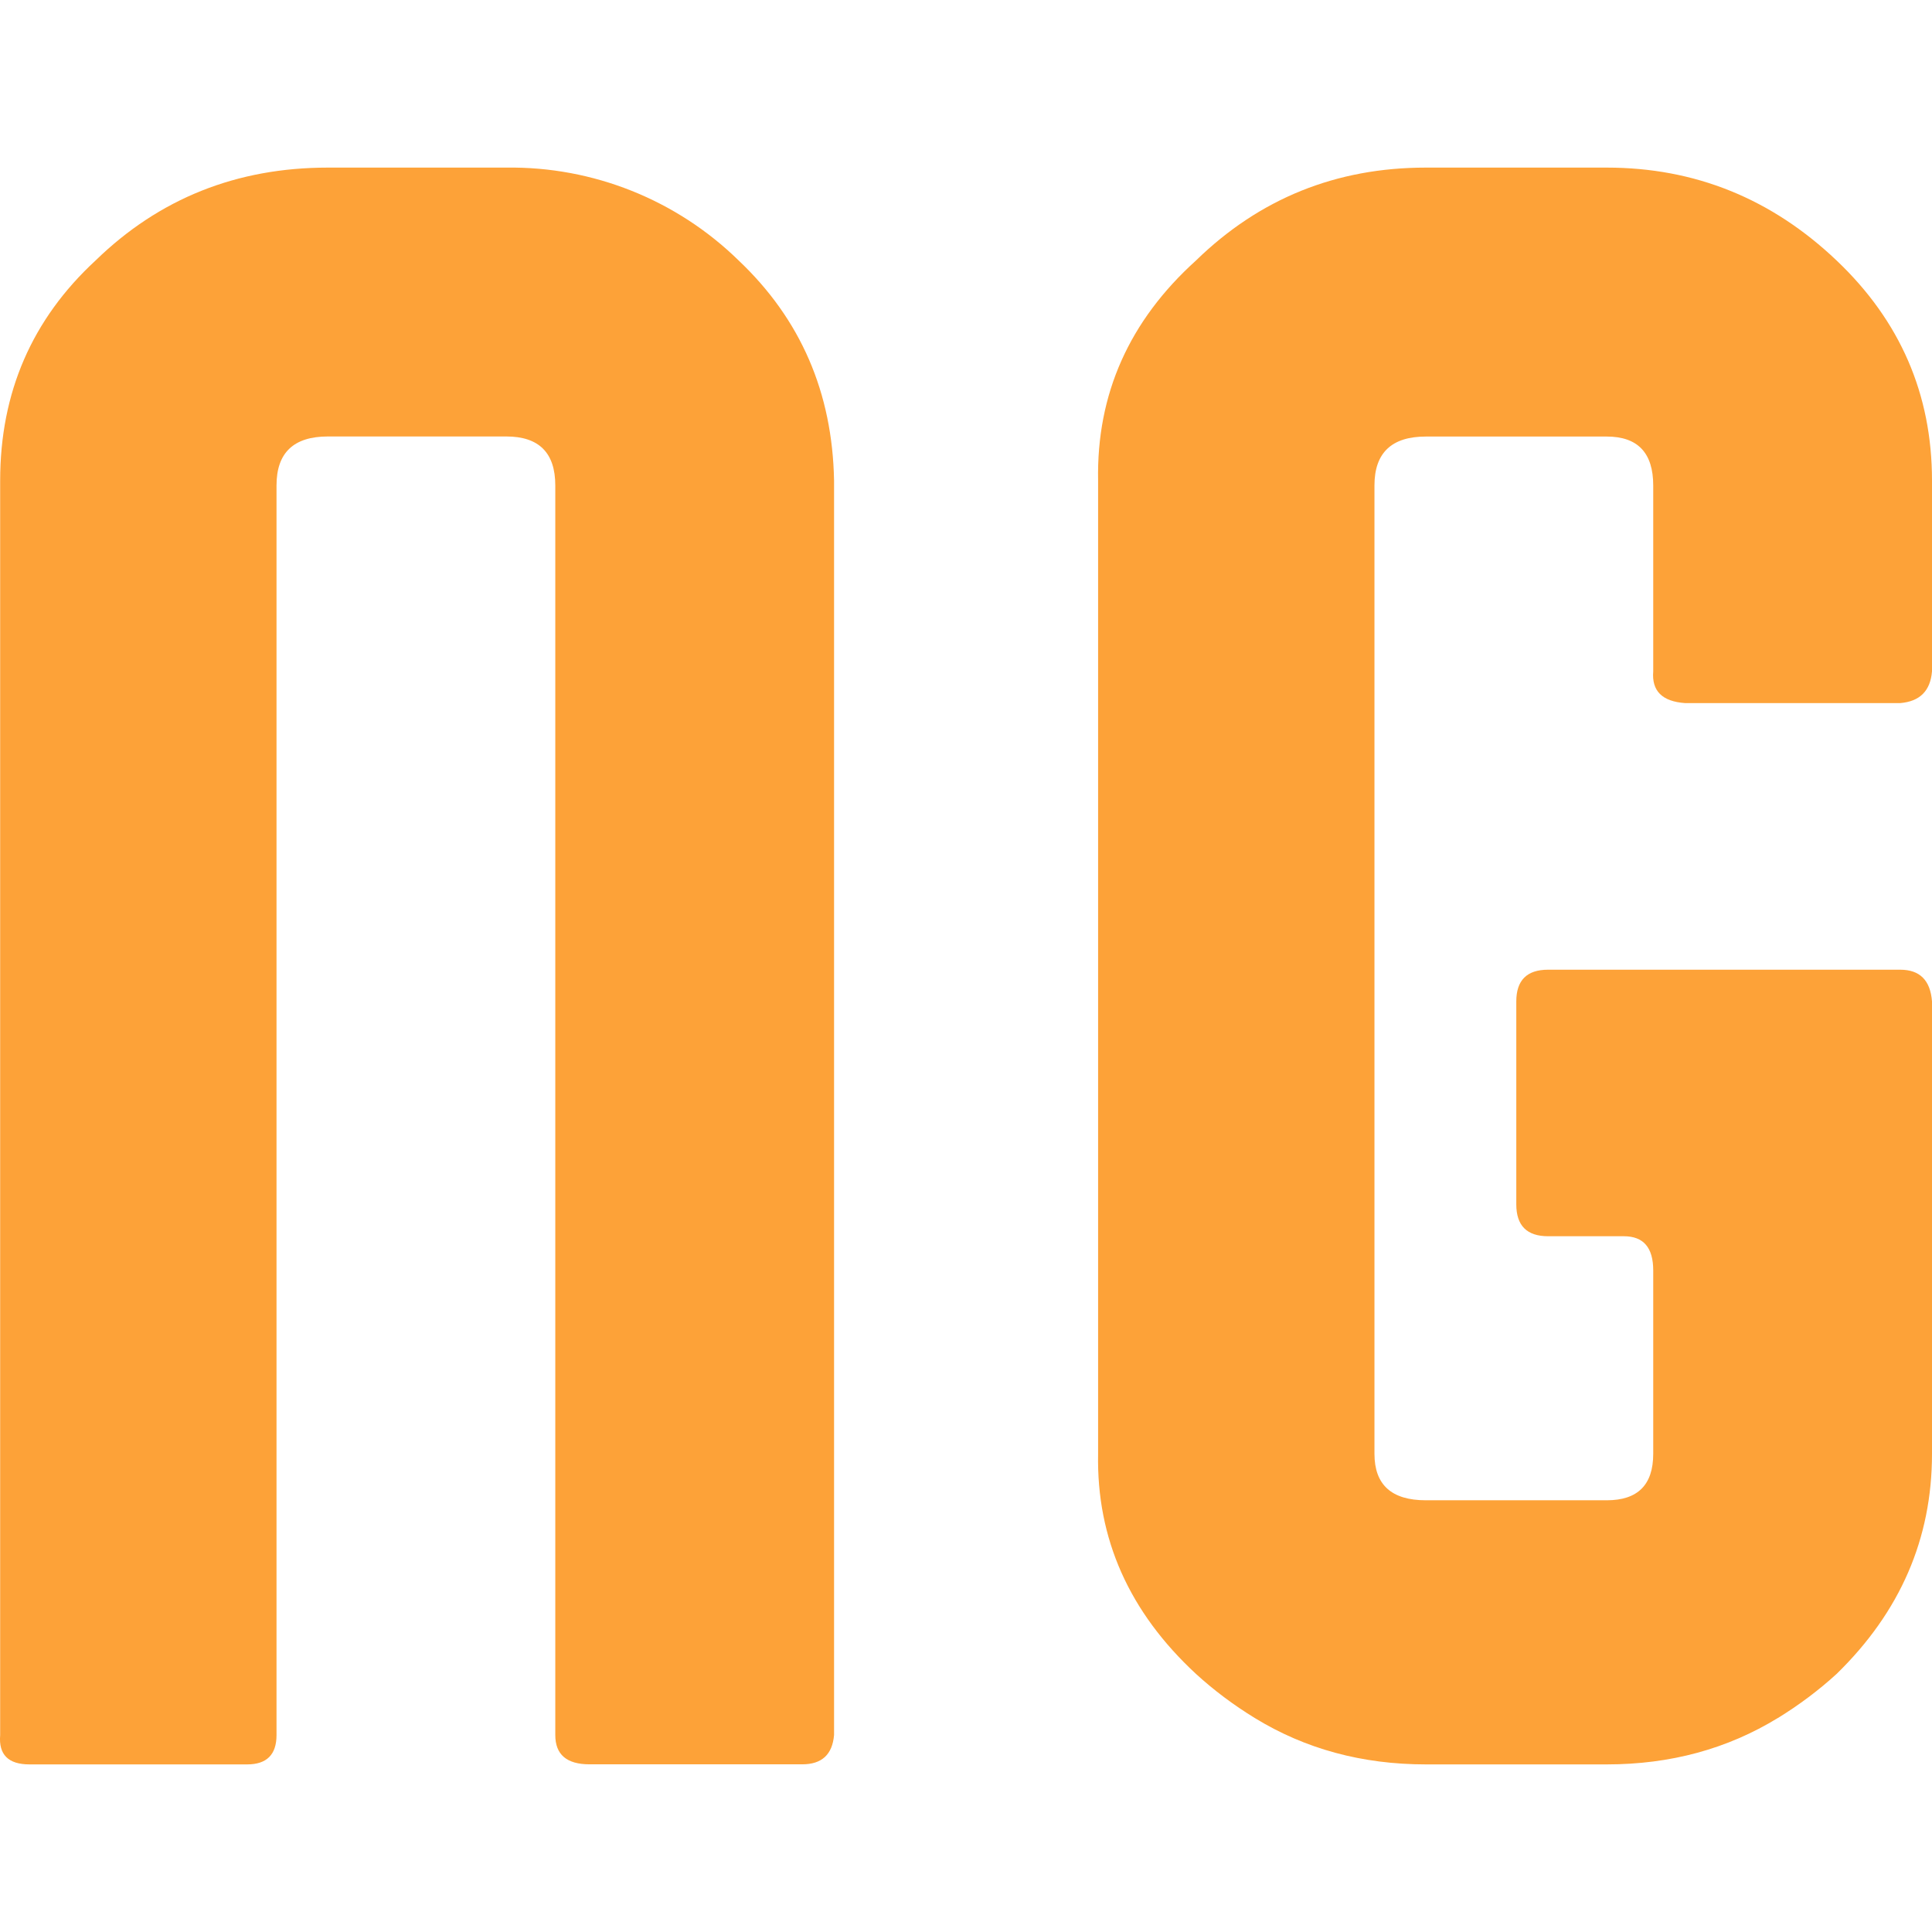
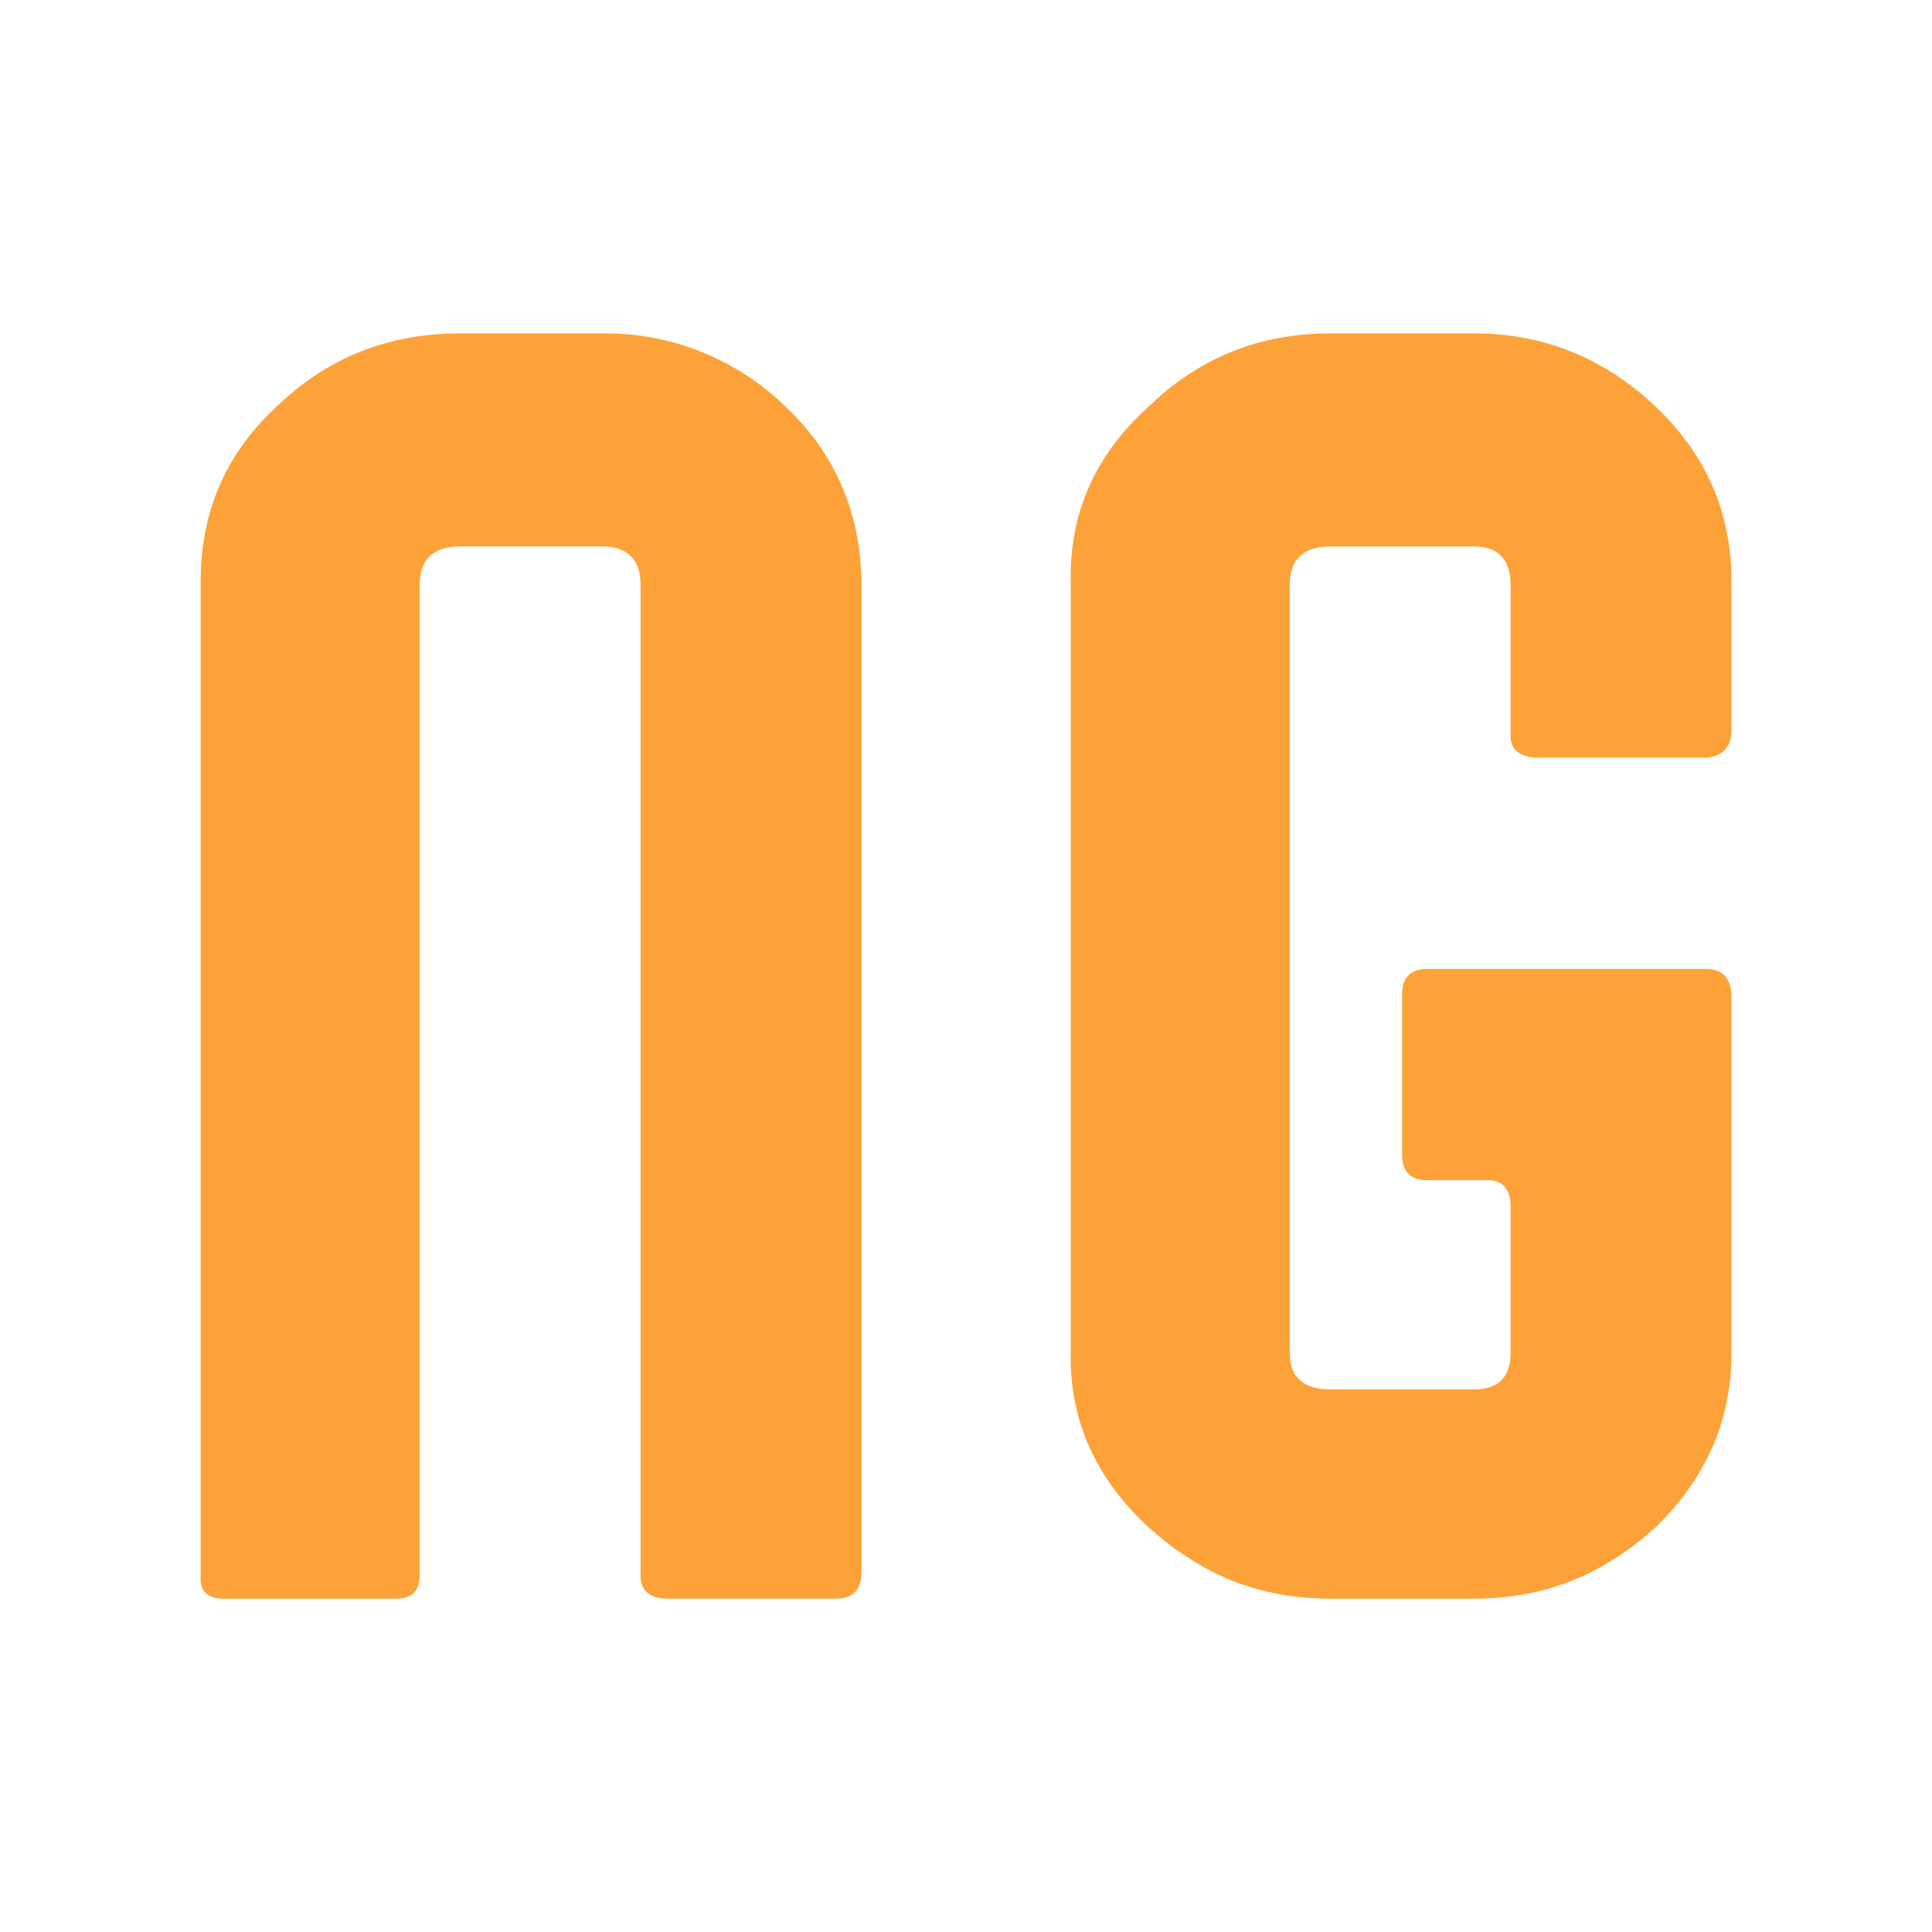
- <svg xmlns="http://www.w3.org/2000/svg" fill="#FDA238" role="img" viewBox="0 0 24 24">
+ <svg xmlns="http://www.w3.org/2000/svg" fill="#FDA238" role="img" viewBox="-3.144 -3.144 30.287 30.287">
  <path d="M1.187 3.236C.397 3.966.002 4.876.002 5.97v15.584c-.02.243.101.364.365.364H3.07c.243 0 .365-.121.365-.364V6.03c0-.405.212-.608.638-.608H6.29c.405 0 .608.203.608.608v15.523c0 .243.142.364.425.364h2.643c.243 0 .374-.121.395-.364V5.97c-.02-1.093-.415-2.005-1.185-2.734A4.047 4.047 0 0 0 6.29 2.082H4.073c-1.134 0-2.096.385-2.886 1.154m20.9 18.105c.263-.162.506-.344.728-.547.79-.77 1.185-1.68 1.185-2.734v-5.62c-.02-.263-.152-.394-.395-.394h-4.374c-.263 0-.395.131-.395.394v2.522c0 .263.132.395.395.395h.941c.244 0 .365.141.365.425v2.278c0 .385-.192.577-.577.577h-2.248c-.425 0-.638-.192-.638-.577V6.03c0-.404.213-.607.638-.607h2.248c.385 0 .577.203.577.608V8.34c-.02.243.111.374.395.394h2.673c.243-.02.375-.151.395-.394V5.97c0-1.073-.395-1.984-1.185-2.734-.81-.77-1.762-1.154-2.855-1.154h-2.248c-1.114 0-2.066.385-2.855 1.154-.83.75-1.236 1.66-1.216 2.734v12.09c-.02 1.053.385 1.965 1.216 2.734.222.203.465.385.729.547.627.385 1.336.577 2.126.577h2.248c.79 0 1.498-.192 2.126-.577Z" />
</svg>
